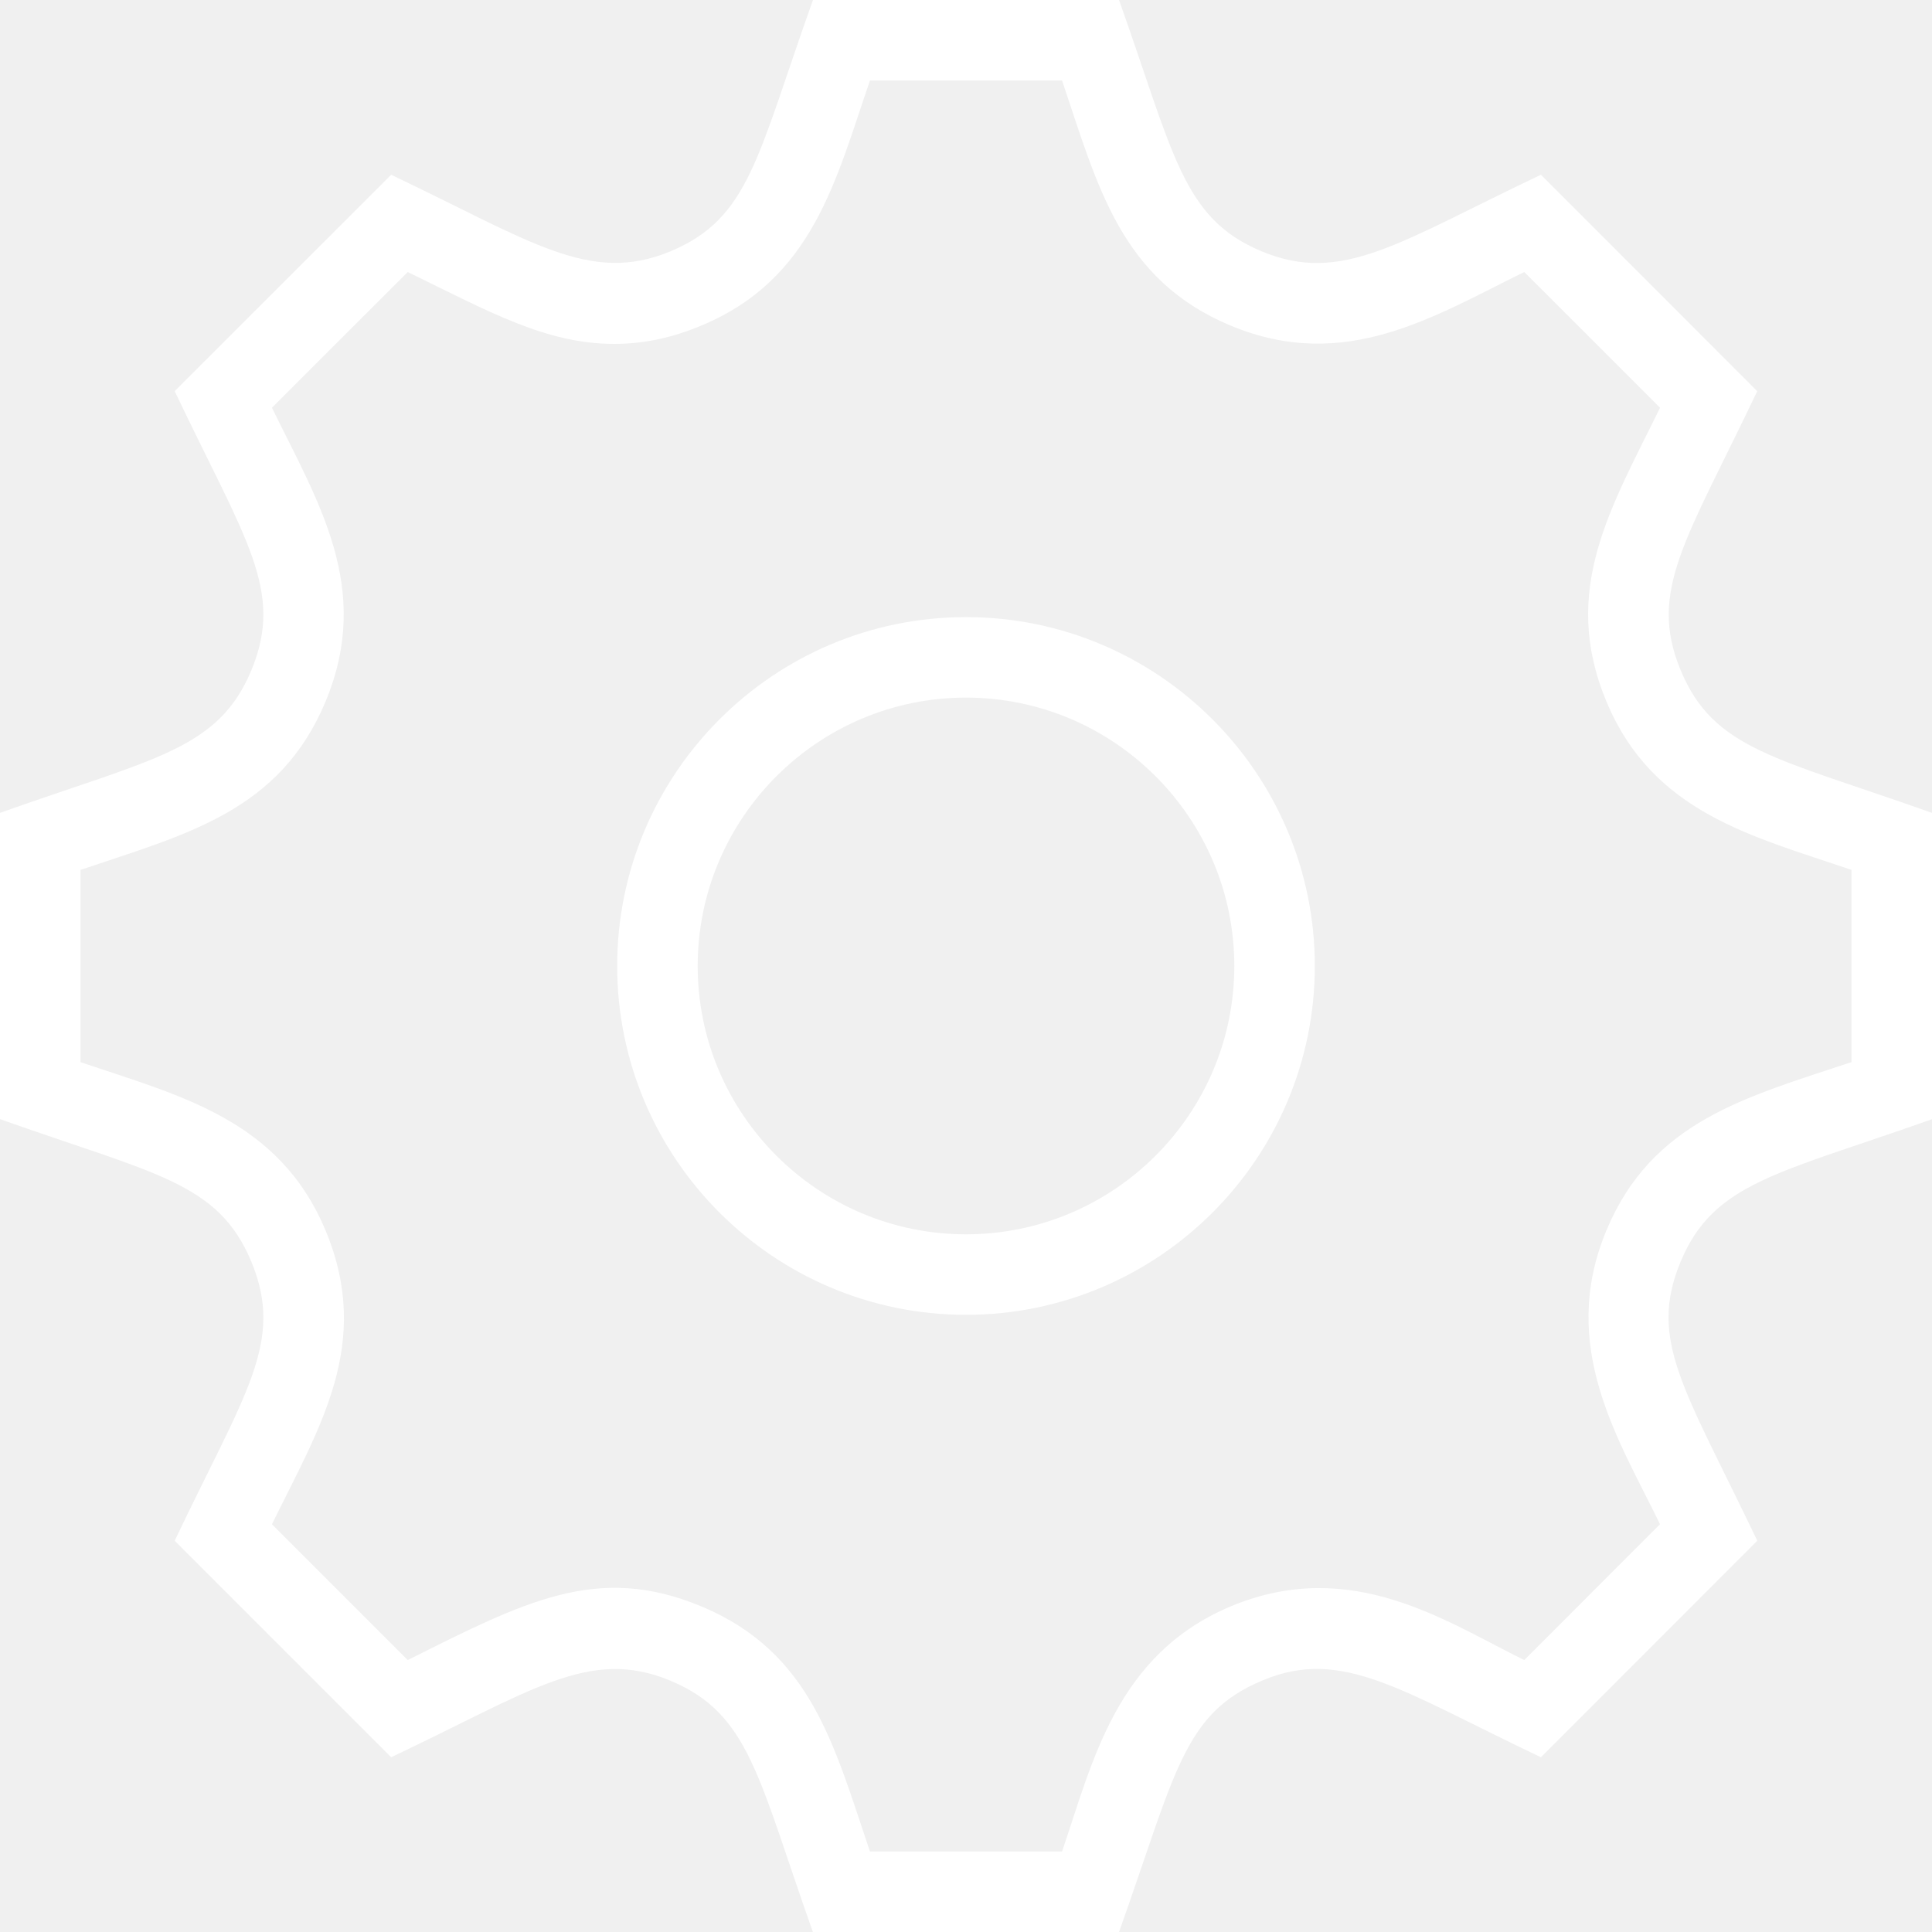
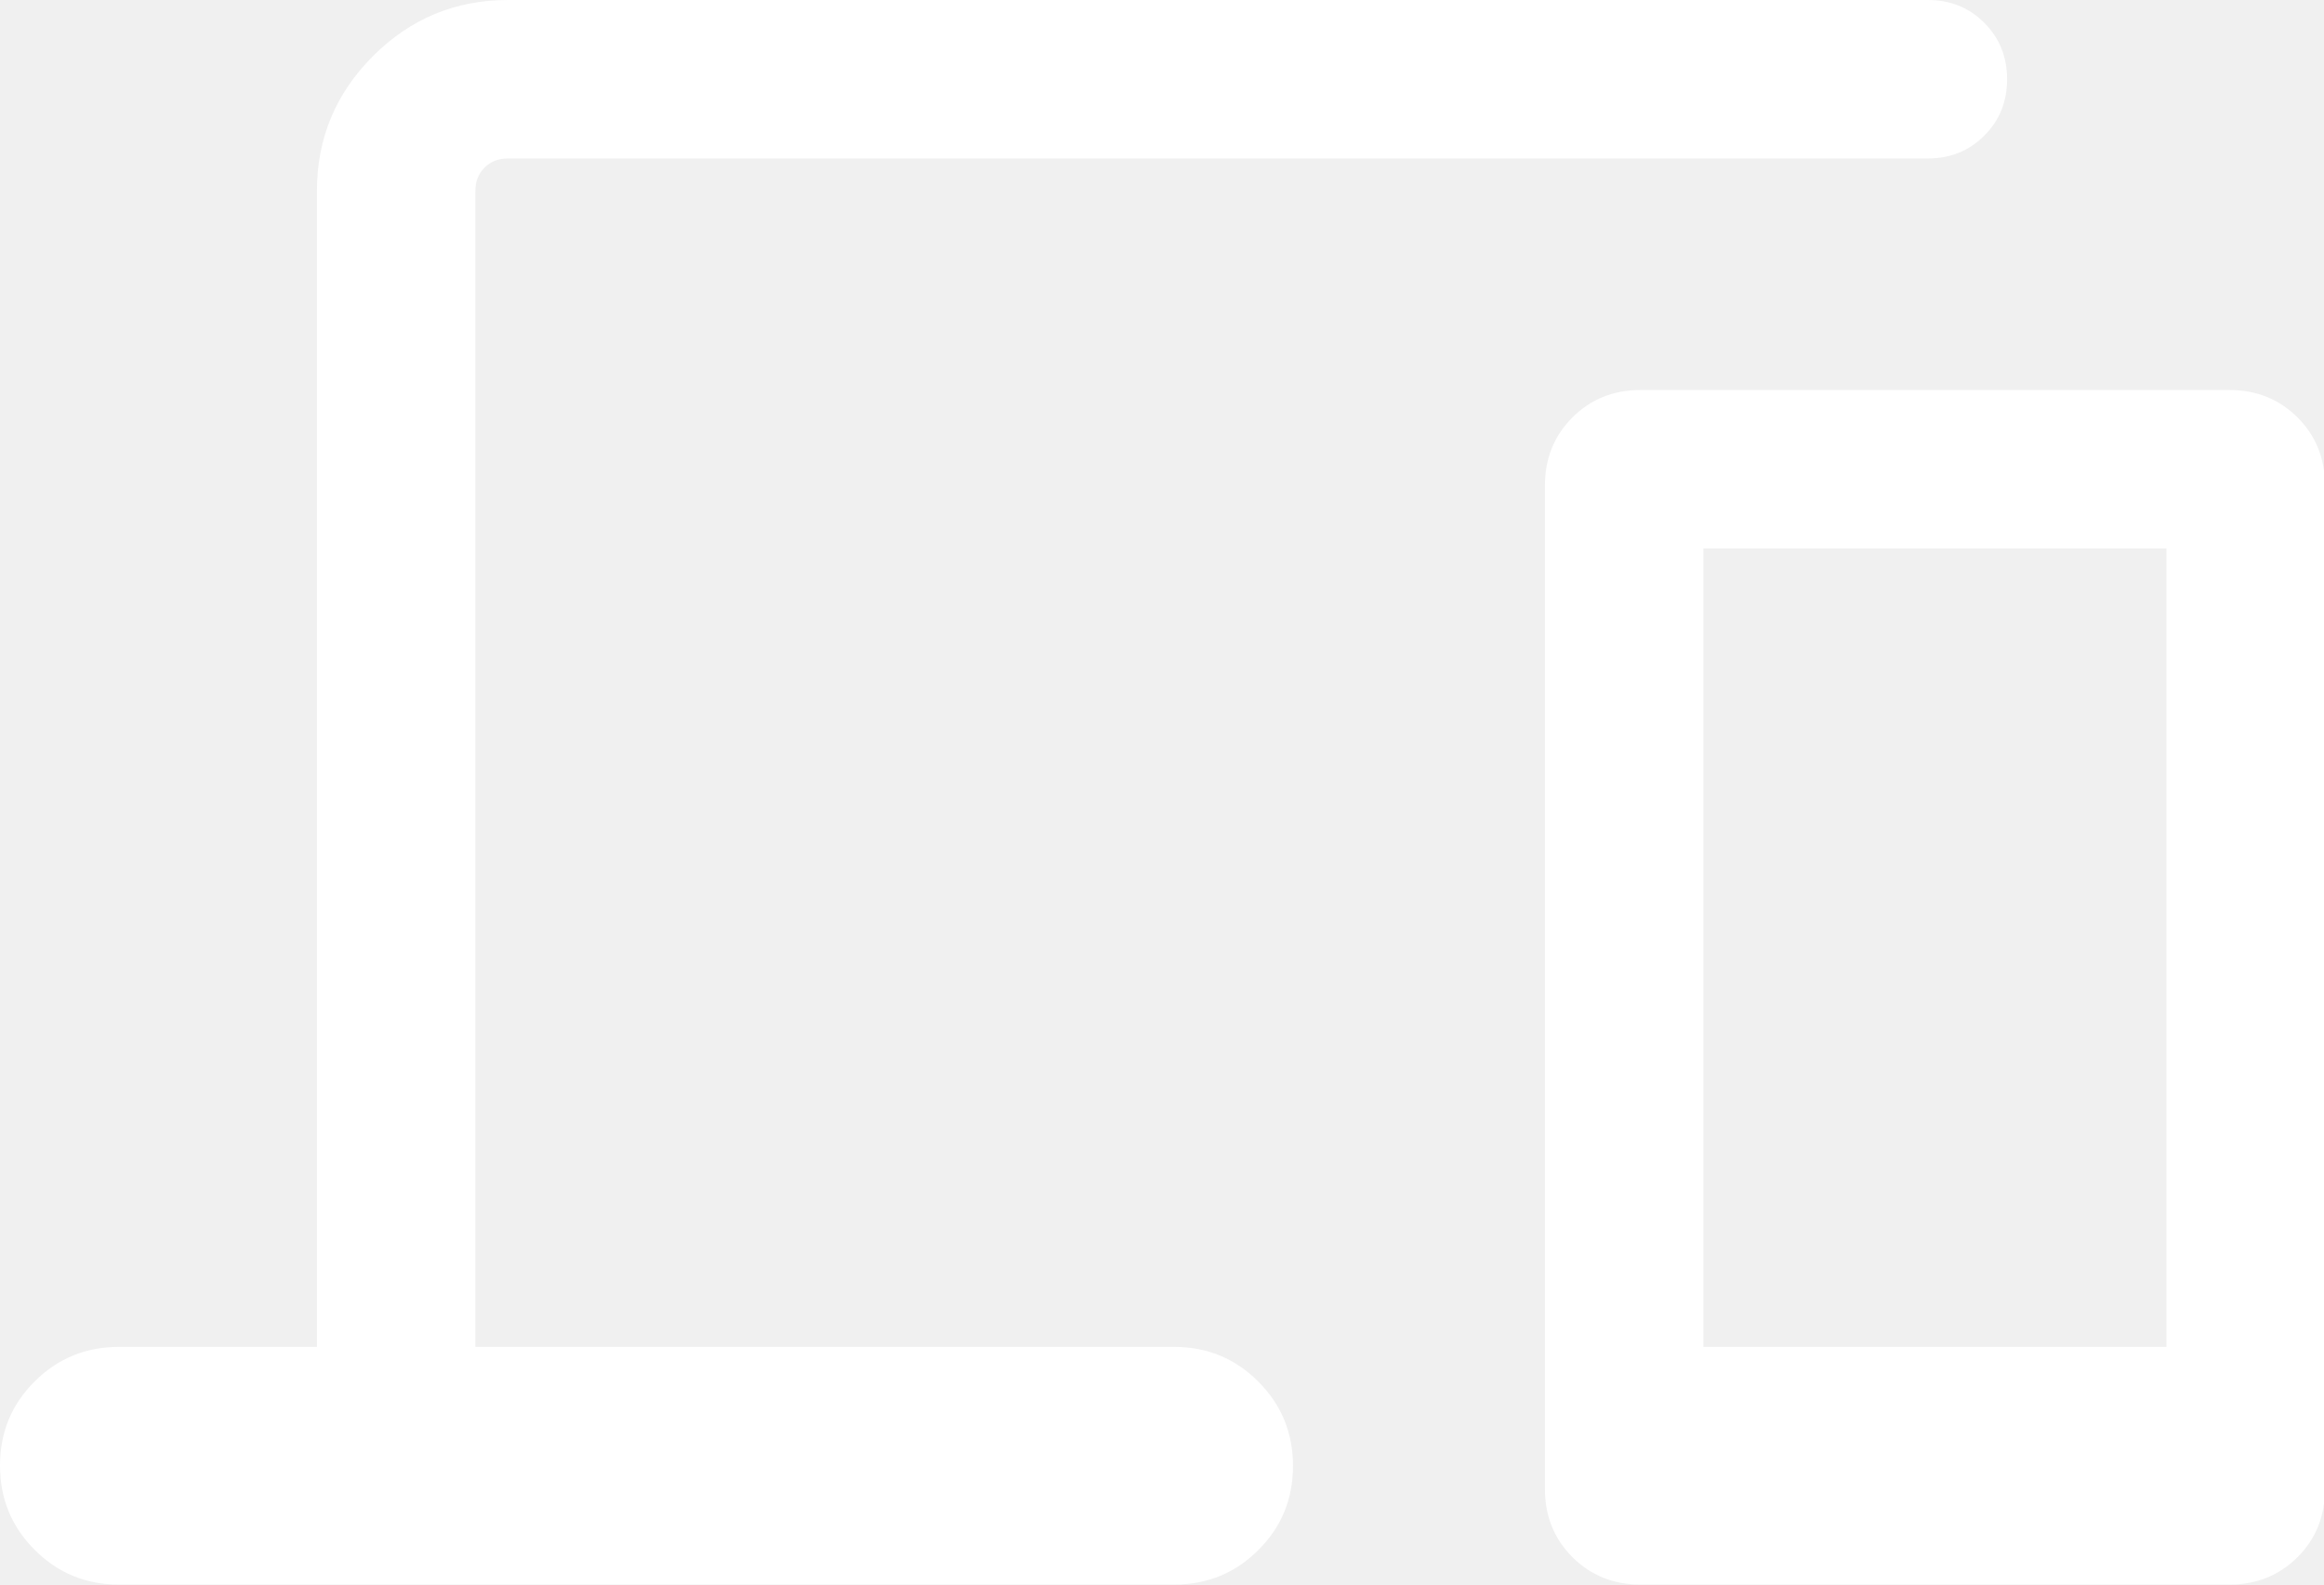
- <svg xmlns="http://www.w3.org/2000/svg" fill-rule="evenodd" clip-rule="evenodd" viewBox="0 0 24 24">
-   <path fill="#fff" d="M12 8.666c-1.838 0-3.333 1.496-3.333 3.334s1.495 3.333 3.333 3.333 3.333-1.495 3.333-3.333S13.838 8.666 12 8.666m0 7.667c-2.39 0-4.333-1.943-4.333-4.333S9.61 7.666 12 7.666 16.333 9.61 16.333 12c0 2.39-1.943 4.333-4.333 4.333M10.807 23h2.386c.379-1.104.668-2.451 2.107-3.05 1.496-.617 2.666.196 3.635.672l1.686-1.688c-.508-1.047-1.266-2.199-.669-3.641.567-1.369 1.739-1.663 3.048-2.099v-2.388c-1.235-.421-2.471-.708-3.047-2.098-.572-1.38.057-2.395.669-3.643l-1.687-1.686c-1.117.547-2.221 1.257-3.642.668-1.374-.571-1.656-1.734-2.1-3.047h-2.386c-.424 1.231-.704 2.468-2.099 3.046-.365.153-.718.226-1.077.226-.843 0-1.539-.392-2.566-.893L3.378 5.065c.574 1.175 1.251 2.237.669 3.643-.571 1.375-1.734 1.654-3.047 2.098v2.388c1.226.418 2.468.705 3.047 2.098.581 1.403-.075 2.432-.669 3.643l1.687 1.687c1.45-.725 2.355-1.204 3.642-.669 1.378.572 1.655 1.738 2.1 3.047m3.094 1h-3.803c-.681-1.918-.785-2.713-1.773-3.123-1.005-.419-1.731.132-3.466.952L2.17 19.14c.873-1.837 1.367-2.465.953-3.465-.412-.991-1.192-1.087-3.123-1.773v-3.804c1.906-.678 2.712-.782 3.123-1.773.411-.991-.071-1.613-.953-3.466l2.689-2.688c1.741.828 2.466 1.365 3.465.953.992-.412 1.082-1.185 1.775-3.124h3.802c.682 1.918.788 2.714 1.774 3.123 1.001.416 1.709-.119 3.467-.952l2.687 2.688c-.878 1.847-1.361 2.477-.952 3.465.411.992 1.192 1.087 3.123 1.774v3.805c-1.906.677-2.713.782-3.124 1.773-.403.975.044 1.561.954 3.464l-2.688 2.689c-1.728-.82-2.467-1.37-3.456-.955-.988.41-1.08 1.146-1.785 3.126" />
+ <svg xmlns="http://www.w3.org/2000/svg" width="22" height="15" viewBox="0 0 22 15" fill="none">
+   <path d="M1.125 15C0.812 15 0.547 14.89 0.328 14.671C0.109 14.452 0 14.186 0 13.873C0 13.56 0.109 13.295 0.328 13.077C0.547 12.859 0.812 12.75 1.125 12.75H3V1.808C3 1.311 3.177 0.885 3.531 0.531C3.885 0.177 4.311 0 4.808 0H18.25C18.462 0 18.641 0.072 18.784 0.216C18.928 0.36 19 0.538 19 0.75C19 0.963 18.928 1.141 18.784 1.284C18.641 1.428 18.462 1.5 18.25 1.5H4.808C4.718 1.5 4.644 1.529 4.587 1.587C4.529 1.644 4.5 1.718 4.5 1.808V12.75H11.116C11.428 12.75 11.694 12.86 11.912 13.079C12.131 13.298 12.24 13.564 12.24 13.877C12.24 14.19 12.131 14.455 11.912 14.673C11.694 14.891 11.428 15 11.116 15H1.125ZM15.529 15C15.273 15 15.058 14.913 14.885 14.74C14.712 14.567 14.625 14.352 14.625 14.096V4.596C14.625 4.34 14.712 4.125 14.885 3.952C15.058 3.779 15.273 3.692 15.529 3.692H21.106C21.362 3.692 21.576 3.779 21.75 3.952C21.923 4.125 22.009 4.34 22.009 4.596V14.096C22.009 14.352 21.923 14.567 21.75 14.74C21.576 14.913 21.362 15 21.106 15H15.529ZM16.125 12.75H20.509V5.192H16.125V12.75Z" fill="white" />
</svg>
